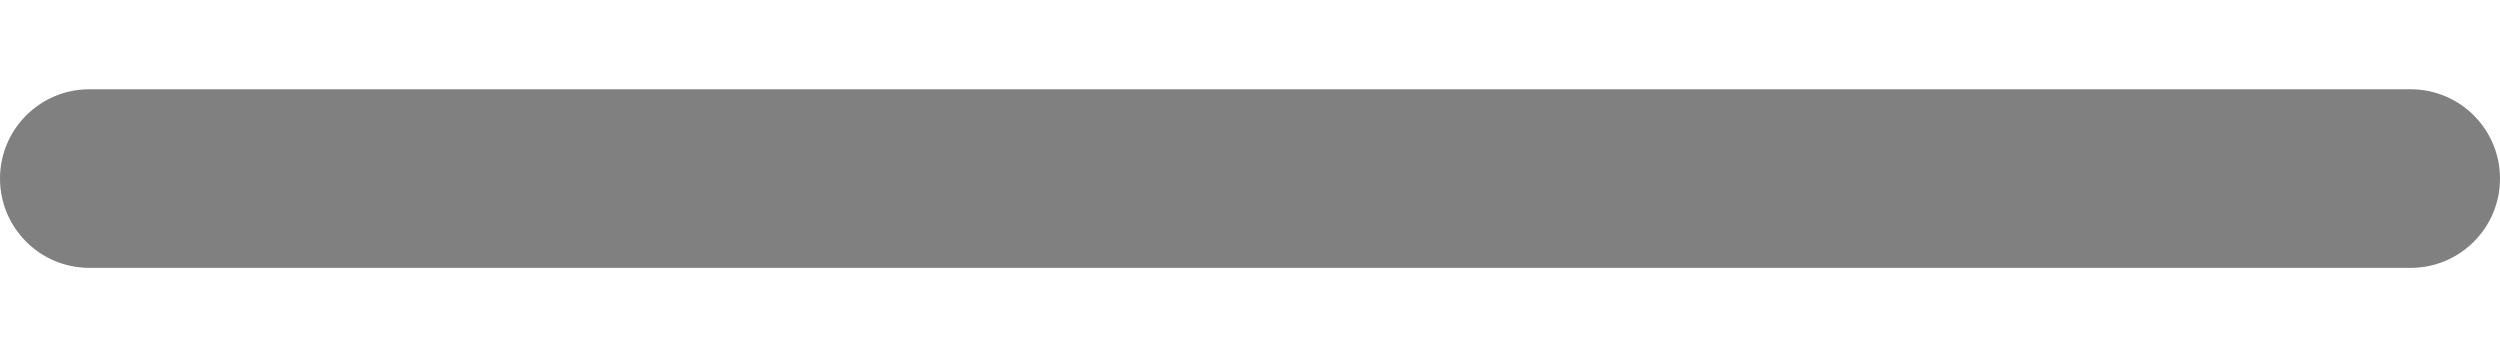
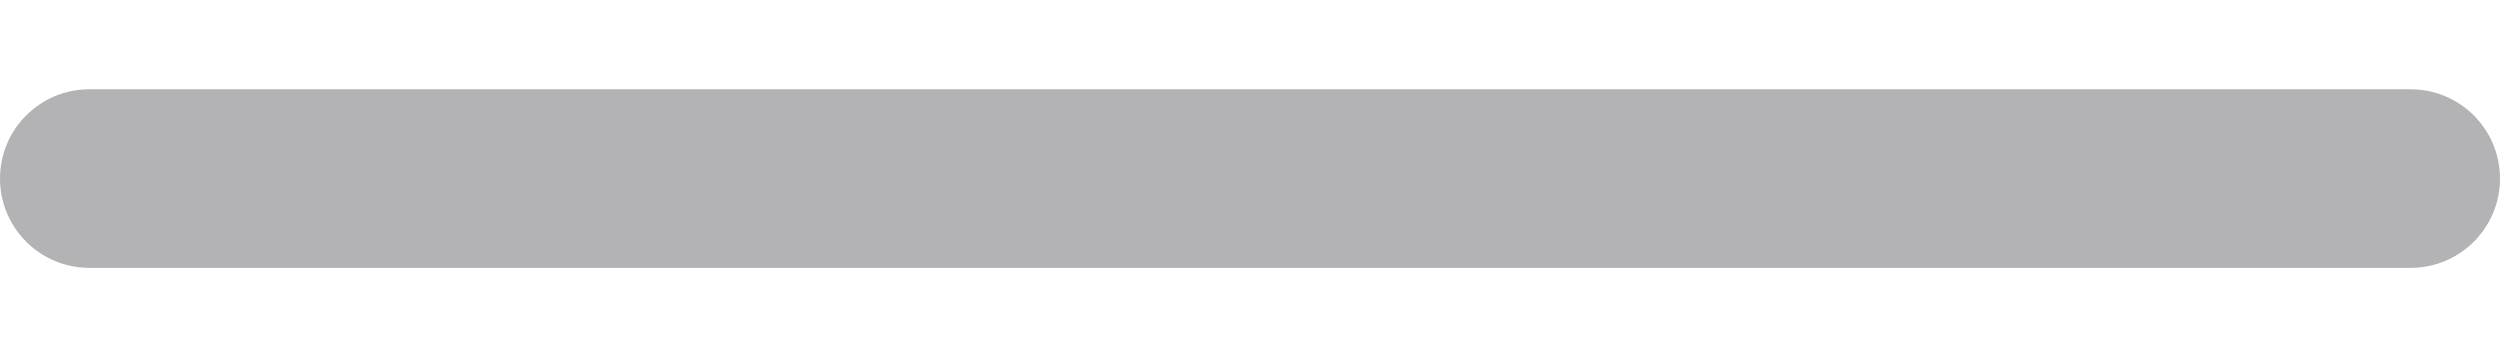
<svg xmlns="http://www.w3.org/2000/svg" width="14" height="2" viewBox="0 0 14 2" fill="none">
-   <path d="M13.5 0.5H0.5C0.224 0.5 0 0.724 0 1C0 1.276 0.224 1.5 0.5 1.5H13.5C13.776 1.5 14 1.276 14 1C14 0.724 13.776 0.5 13.5 0.5Z" fill="grey" />
+   <path d="M13.5 0.5H0.5C0.224 0.5 0 0.724 0 1C0 1.276 0.224 1.5 0.5 1.5H13.5C13.776 1.5 14 1.276 14 1C14 0.724 13.776 0.5 13.5 0.5Z" fill="#b3b3b6" />
</svg>
